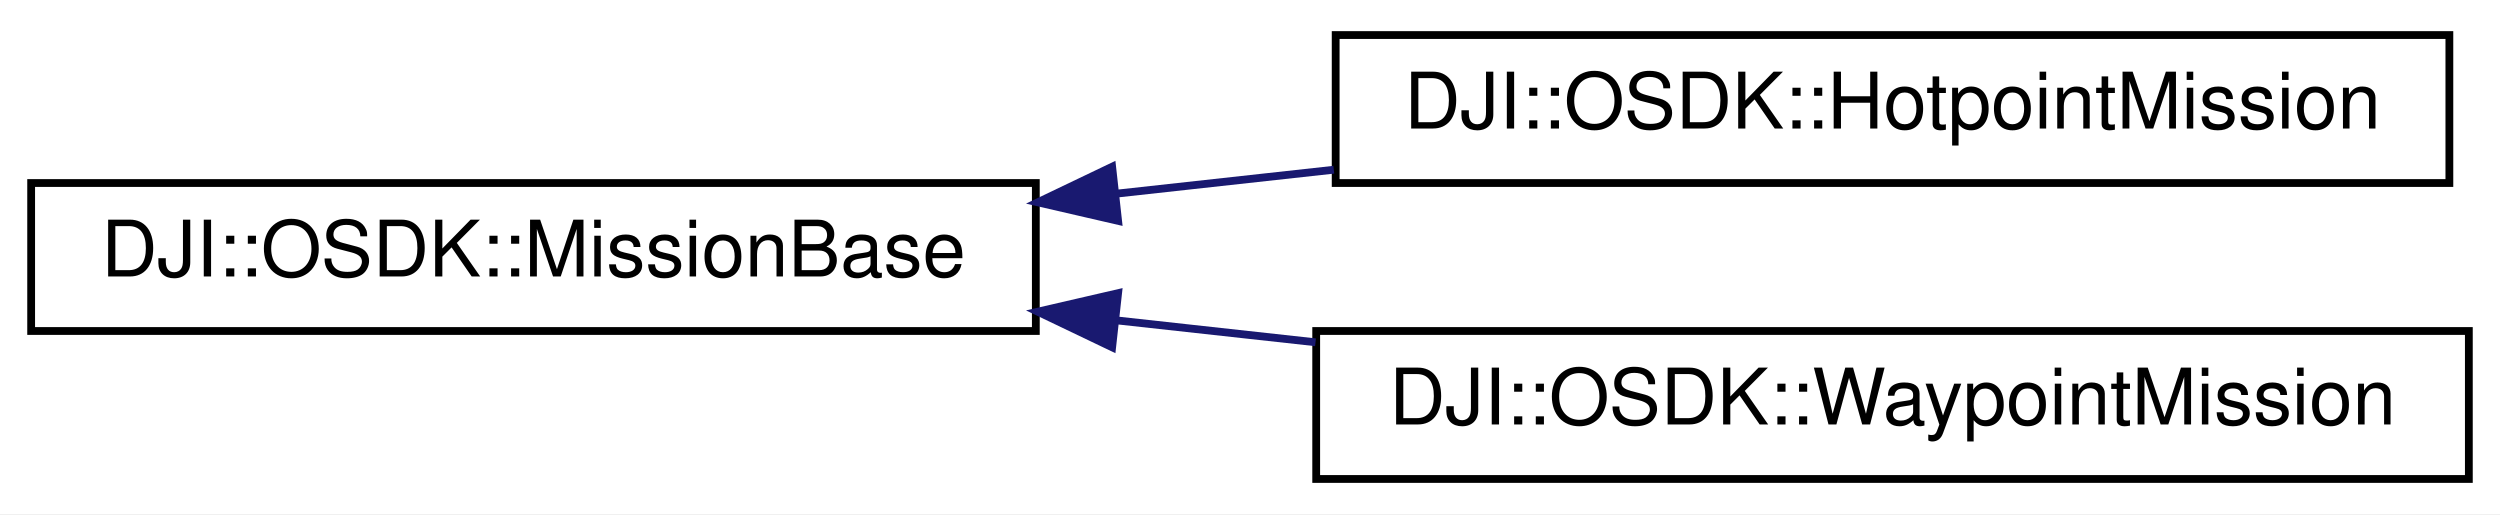
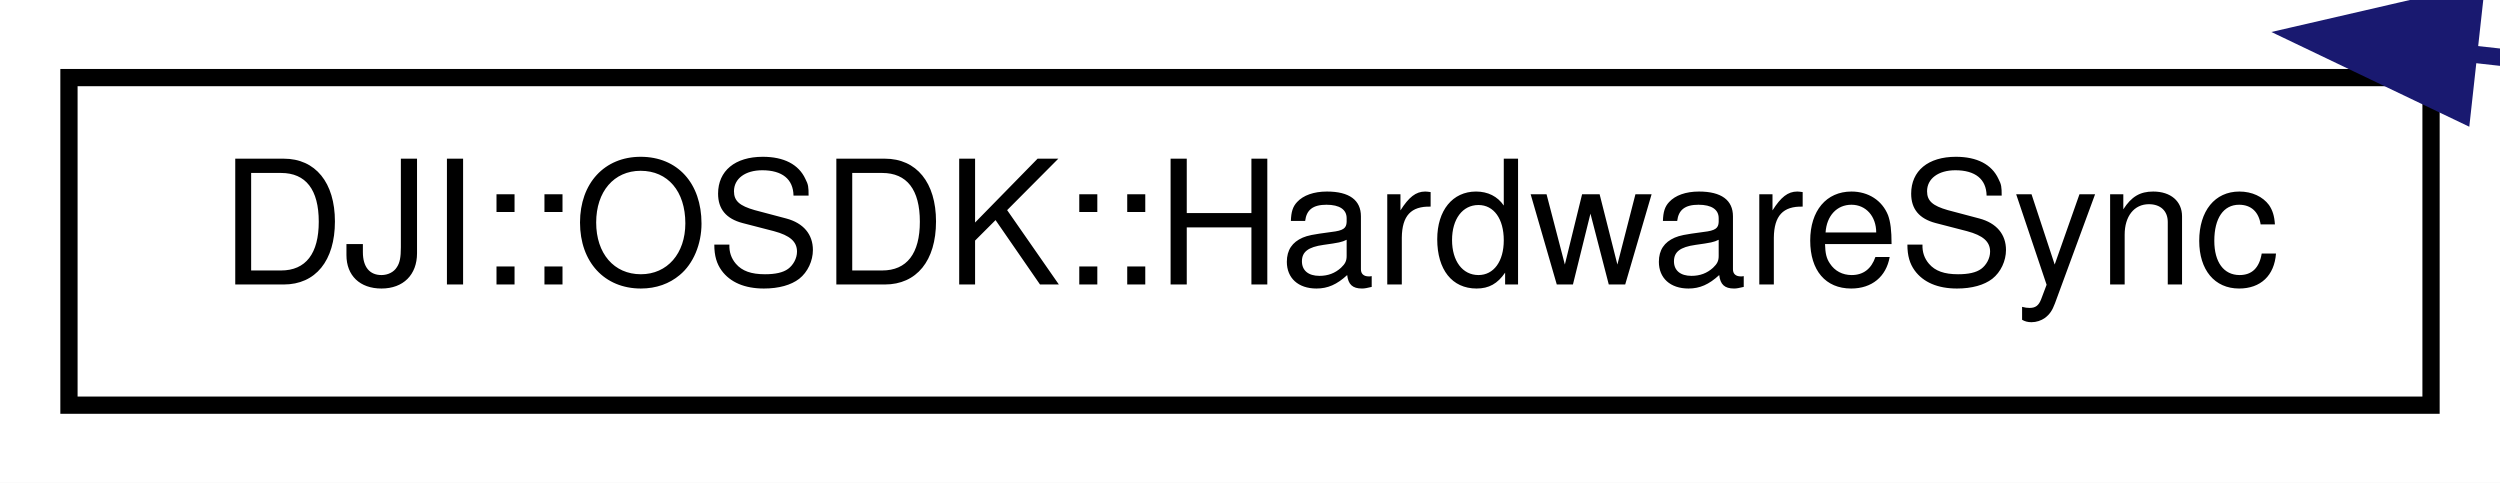
- <svg xmlns="http://www.w3.org/2000/svg" xmlns:xlink="http://www.w3.org/1999/xlink" width="321pt" height="66pt" viewBox="0.00 0.00 321.00 66.00">
-   <g id="graph0" class="graph" transform="scale(1 1) rotate(0) translate(4 62)">
-     <polygon fill="white" stroke="none" points="-4,4 -4,-62 317,-62 317,4 -4,4" />
+ <svg xmlns="http://www.w3.org/2000/svg" xmlns:xlink="http://www.w3.org/1999/xlink" width="145pt" height="28pt" viewBox="0.00 0.00 145.00 28.00">
+   <g id="graph0" class="graph" transform="scale(1 1) rotate(0) translate(4 24)">
+     <polygon fill="white" stroke="none" points="-4,4 -4,-24 141,-24 141,4 -4,4" />
    <g id="node1" class="node">
      <g id="a_node1">
-         <a xlink:href="classDJI_1_1OSDK_1_1MissionBase.html" target="_top" xlink:title="Mission Base class for commonality between SDK Missions. ">
-           <polygon fill="white" stroke="black" points="0,-19.5 0,-38.5 129,-38.5 129,-19.5 0,-19.5" />
-           <text text-anchor="middle" x="64.5" y="-26.5" font-family="Helvetica,sans-Serif" font-size="10.00">DJI::OSDK::MissionBase</text>
+         <a xlink:href="classDJI_1_1OSDK_1_1HardwareSync.html" target="_top" xlink:title="APIs for controlling Hardware Sync. ">
+           <polygon fill="white" stroke="black" points="0,-0.5 0,-19.5 137,-19.5 137,-0.5 0,-0.5" />
+           <text text-anchor="middle" x="68.5" y="-7.5" font-family="Helvetica,sans-Serif" font-size="10.00">DJI::OSDK::HardwareSync</text>
        </a>
      </g>
    </g>
    <g id="node2" class="node">
      <g id="a_node2">
        <a xlink:href="classDJI_1_1OSDK_1_1HotpointMission.html" target="_top" xlink:title="APIs for Hotpoint (Point of Interest) Missions. ">
          <polygon fill="white" stroke="black" points="167.5,-38.5 167.5,-57.5 310.5,-57.5 310.5,-38.5 167.5,-38.5" />
          <text text-anchor="middle" x="239" y="-45.5" font-family="Helvetica,sans-Serif" font-size="10.00">DJI::OSDK::HotpointMission</text>
        </a>
      </g>
    </g>
    <g id="edge1" class="edge">
      <path fill="none" stroke="midnightblue" d="M139.228,-37.121C148.522,-38.144 158.013,-39.19 167.259,-40.208" />
      <polygon fill="midnightblue" stroke="midnightblue" points="139.566,-33.637 129.243,-36.021 138.799,-40.595 139.566,-33.637" />
    </g>
    <g id="node3" class="node">
      <g id="a_node3">
        <a xlink:href="classDJI_1_1OSDK_1_1WaypointMission.html" target="_top" xlink:title="APIs for GPS Waypoint Missions. ">
          <polygon fill="white" stroke="black" points="165,-0.5 165,-19.5 313,-19.5 313,-0.5 165,-0.5" />
          <text text-anchor="middle" x="239" y="-7.5" font-family="Helvetica,sans-Serif" font-size="10.00">DJI::OSDK::WaypointMission</text>
        </a>
      </g>
    </g>
    <g id="edge2" class="edge">
      <path fill="none" stroke="midnightblue" d="M139.437,-20.856C147.879,-19.926 156.481,-18.979 164.912,-18.05" />
      <polygon fill="midnightblue" stroke="midnightblue" points="138.799,-17.405 129.243,-21.979 139.566,-24.363 138.799,-17.405" />
    </g>
  </g>
</svg>
